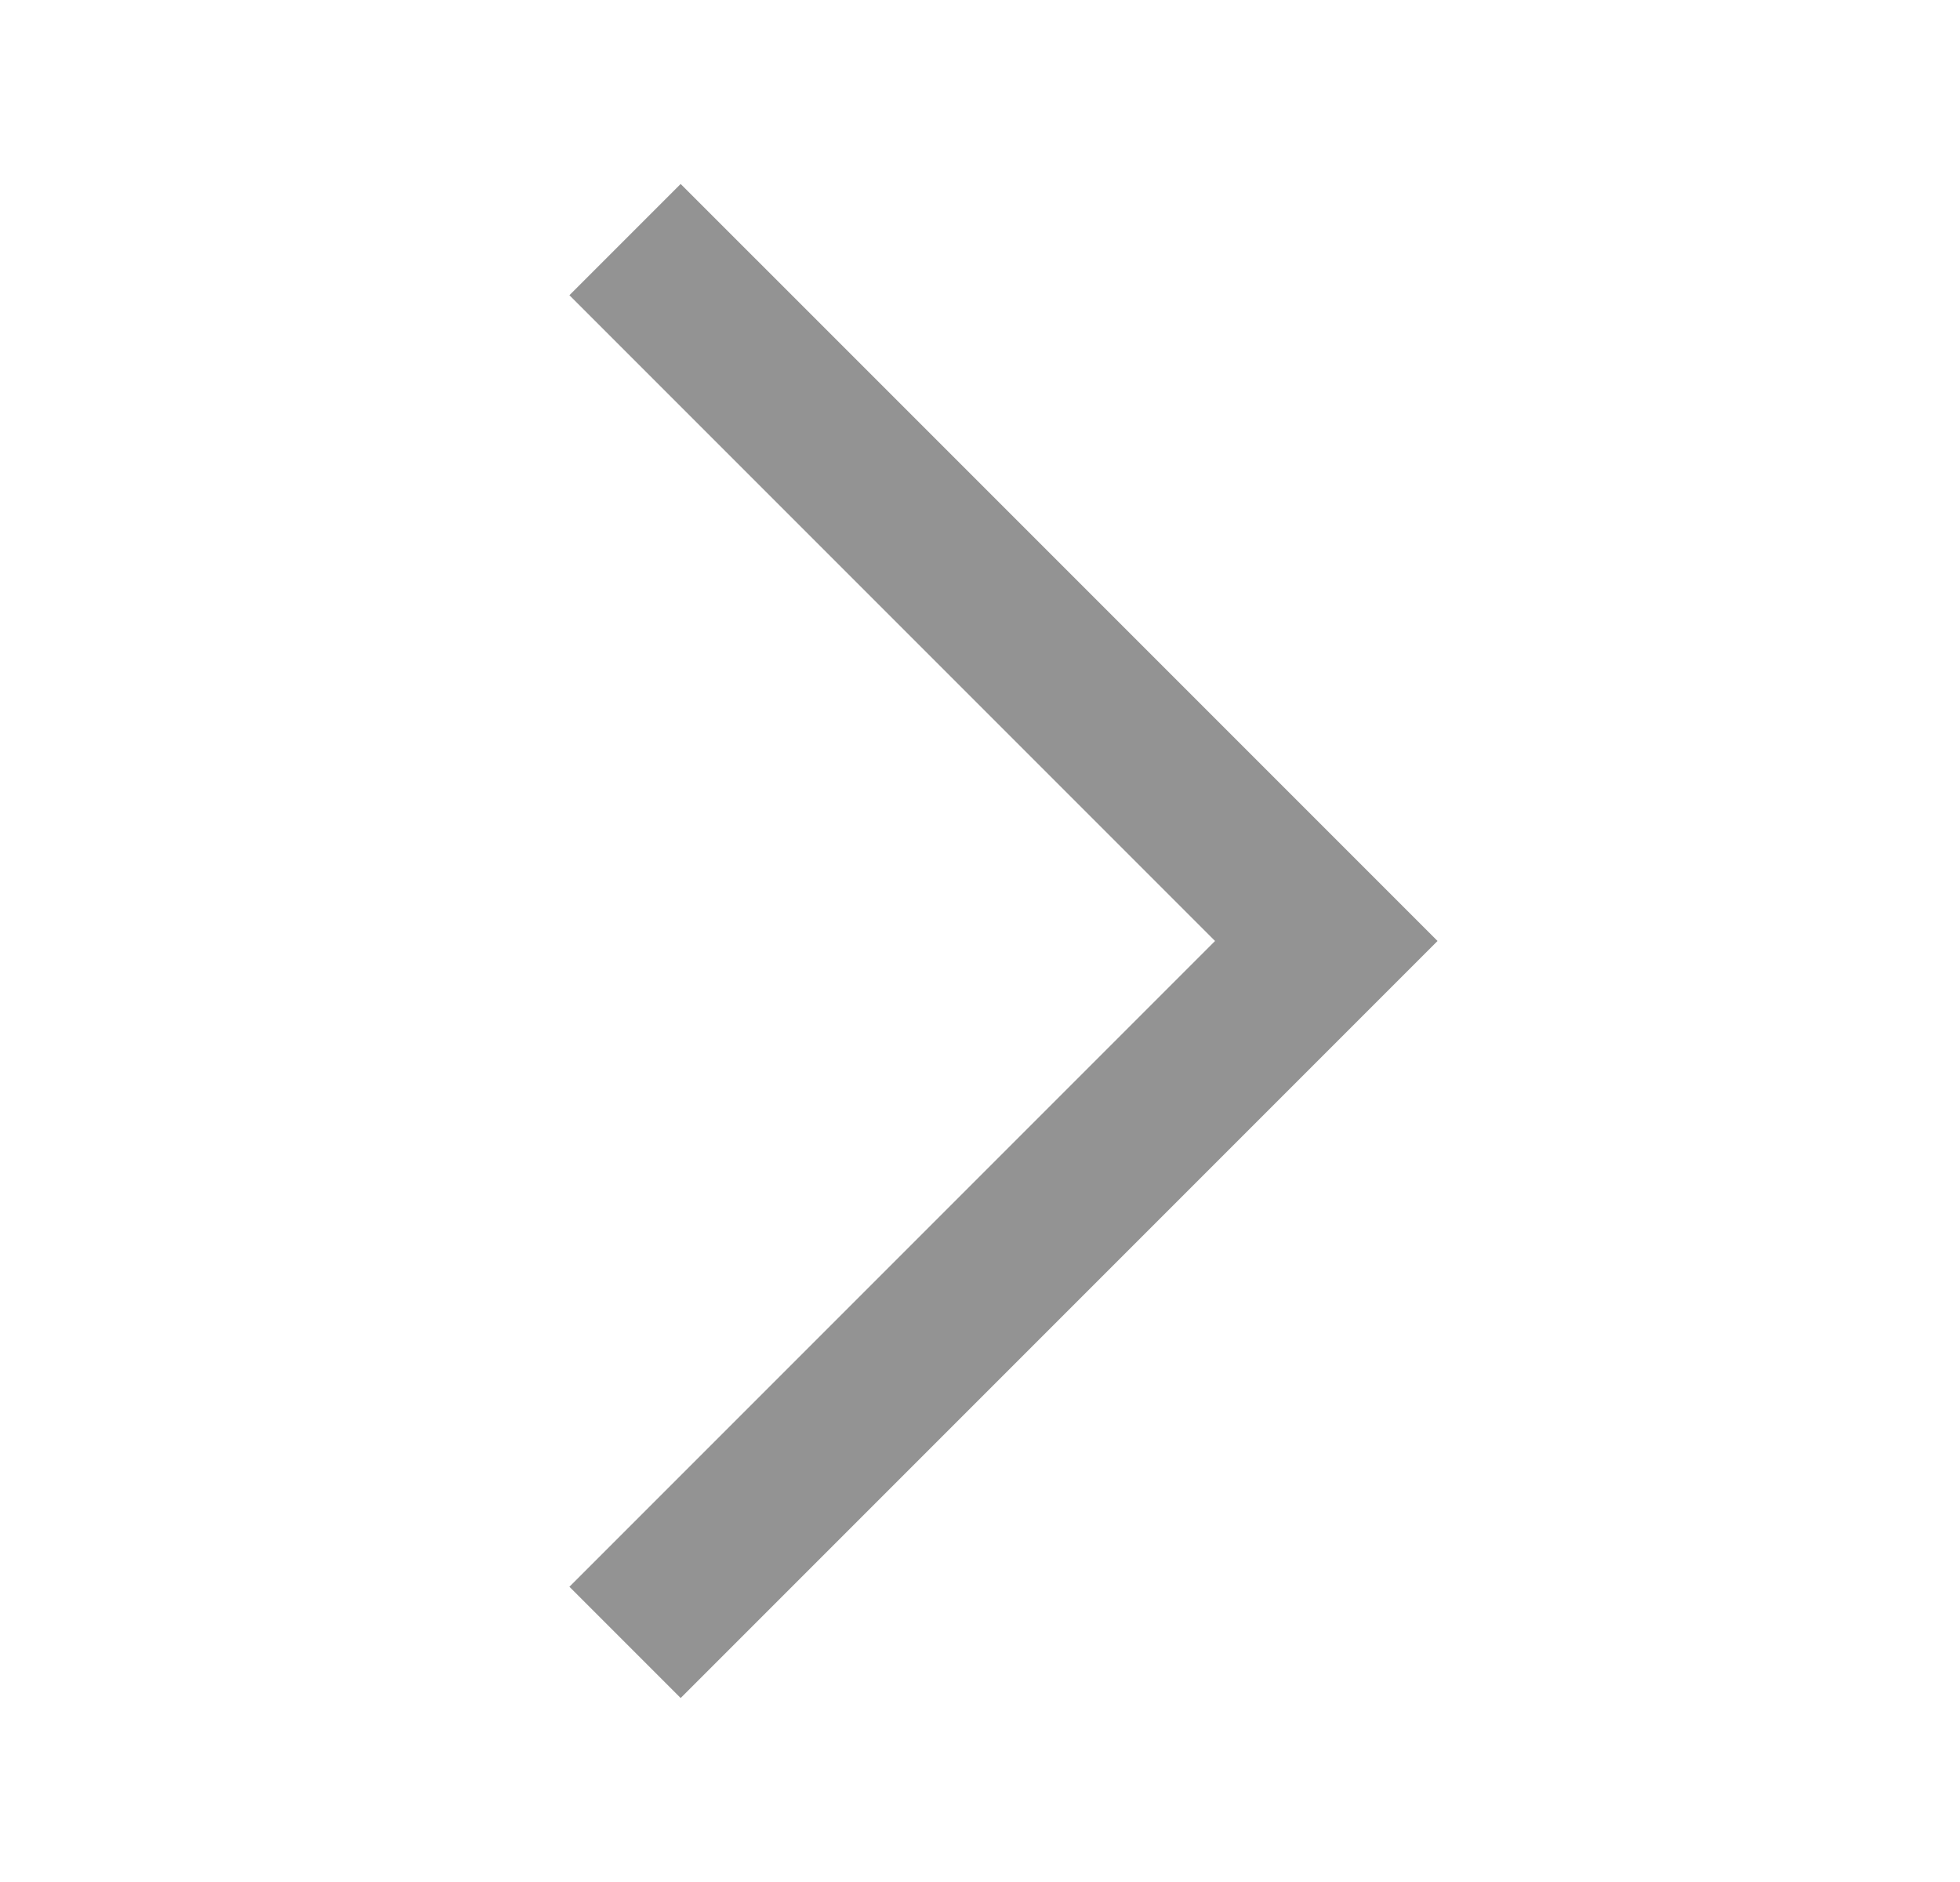
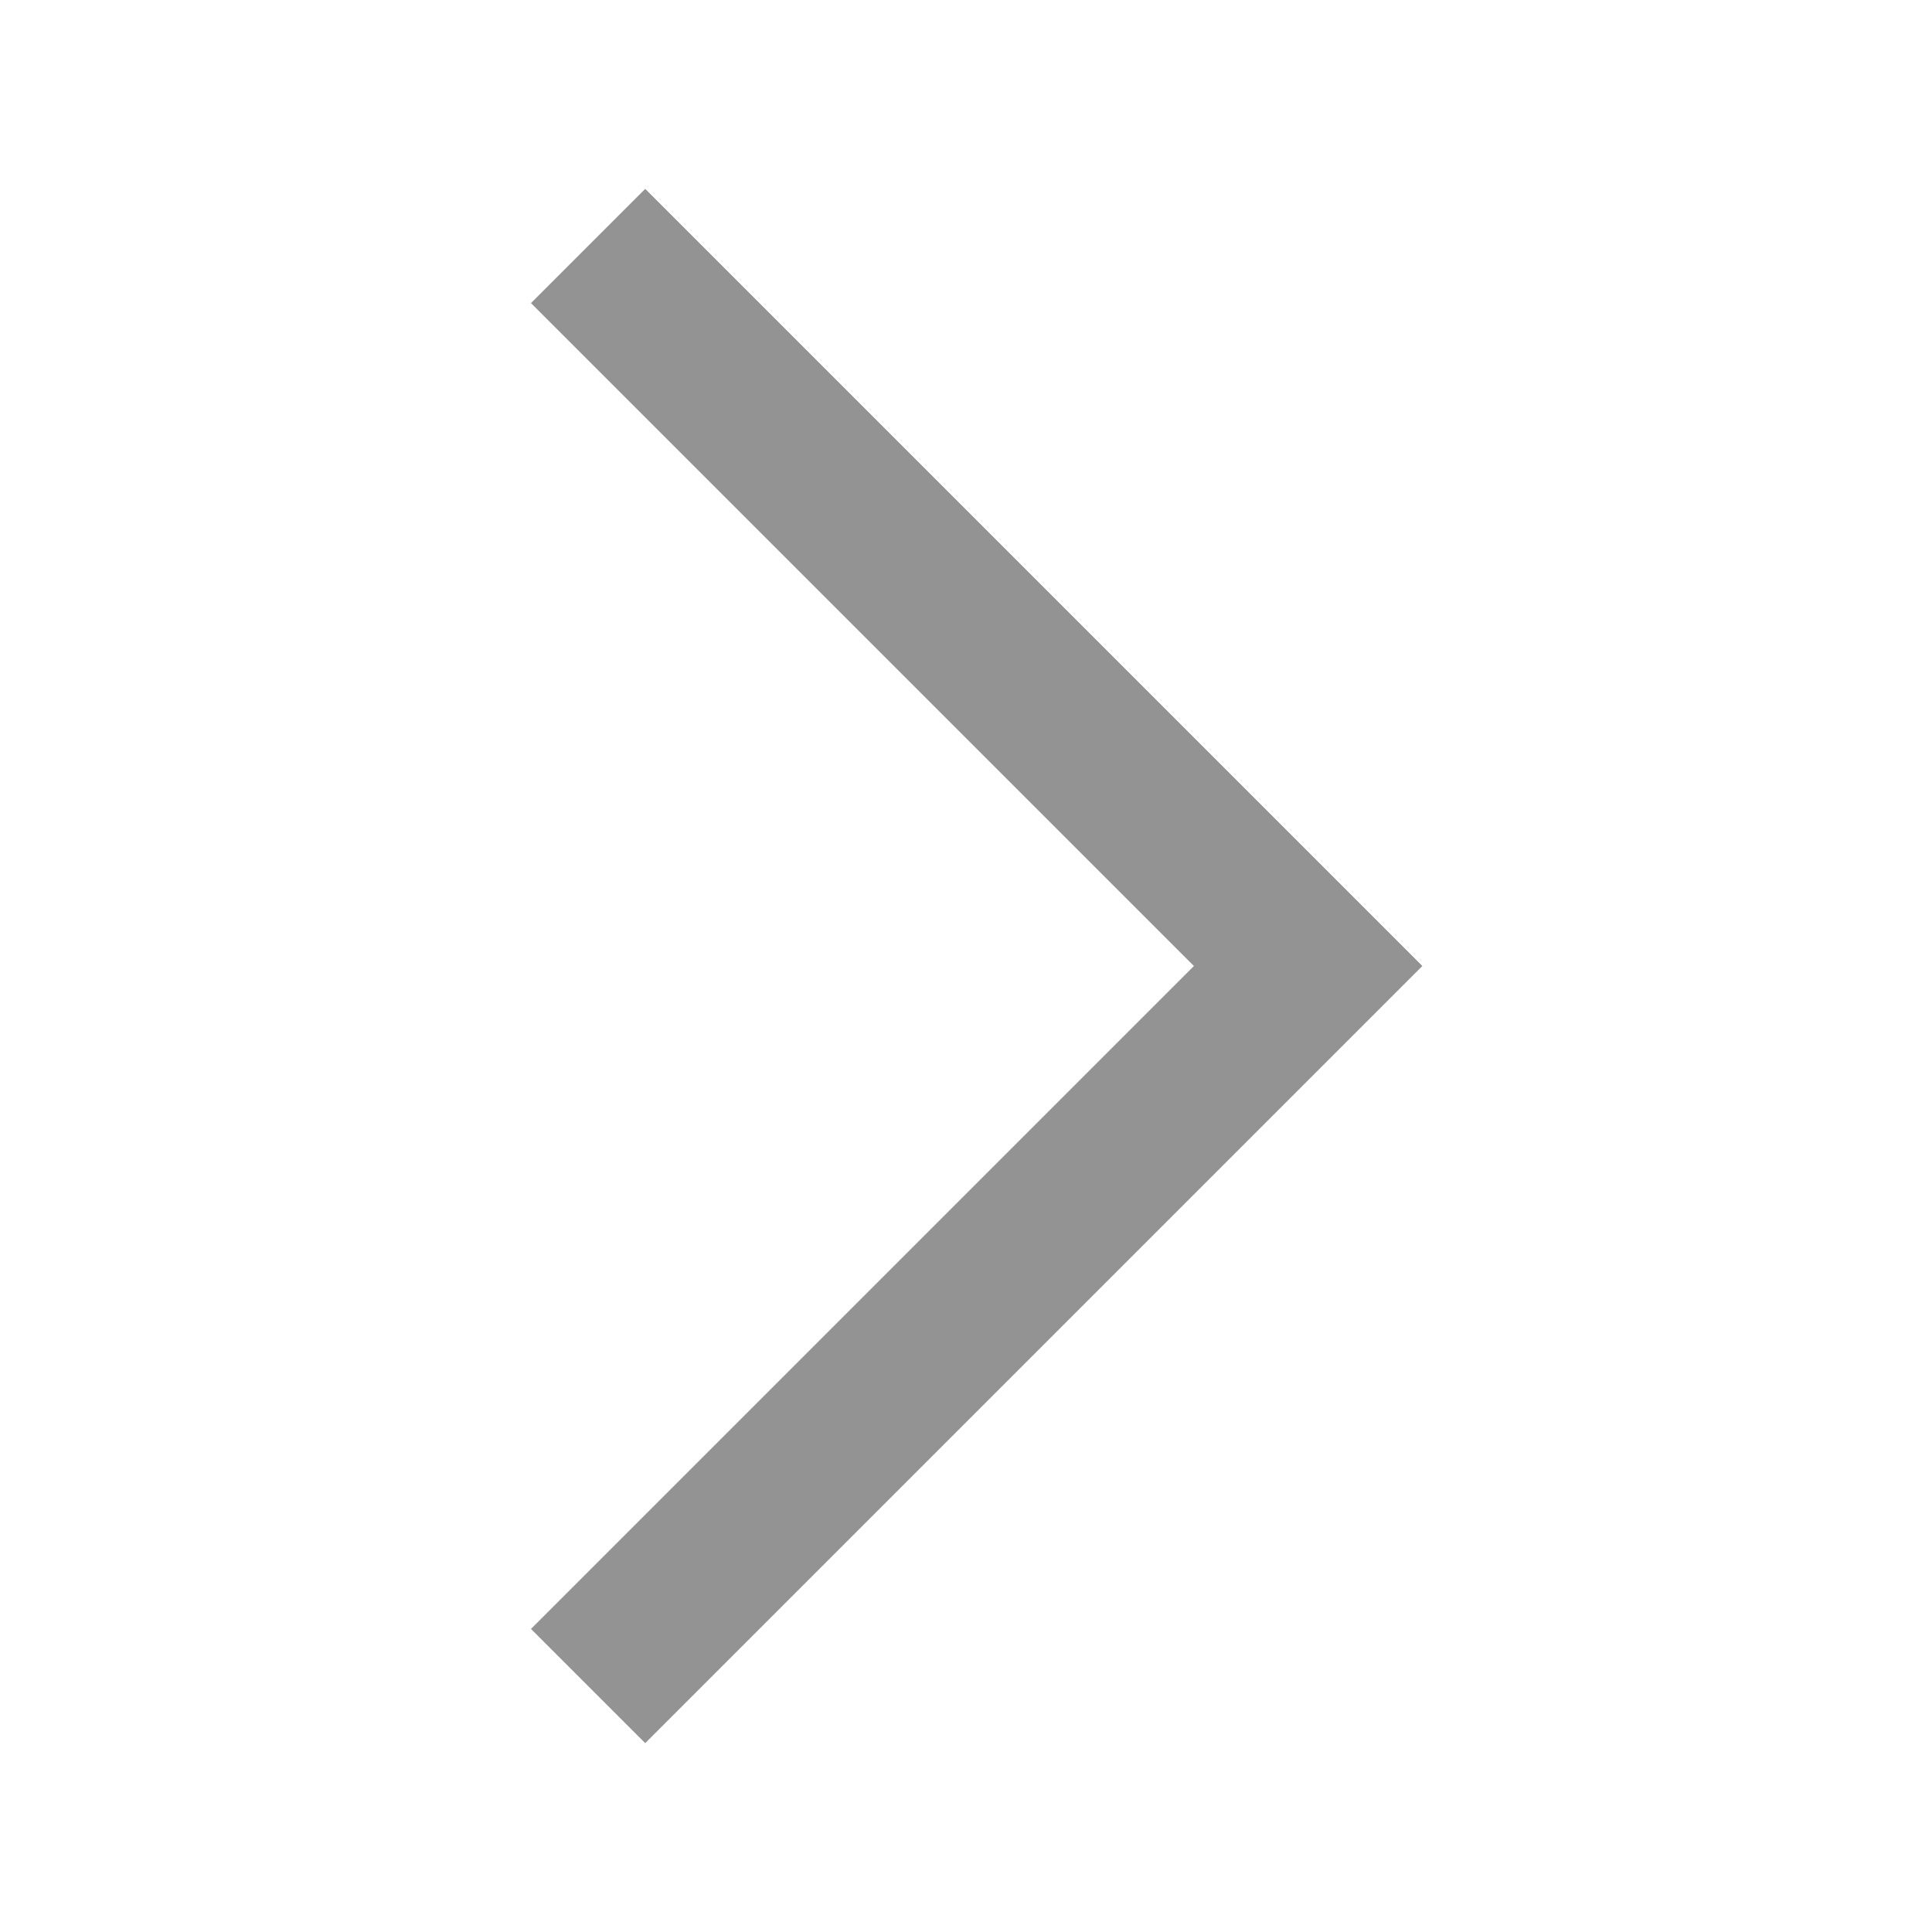
- <svg xmlns="http://www.w3.org/2000/svg" width="25" height="24" viewBox="0 0 25 24" fill="none">
-   <mask id="mask0_1745_26624" style="mask-type:alpha" maskUnits="userSpaceOnUse" x="0" y="0" width="25" height="24">
-     <rect x="0.667" width="24" height="24" fill="#D9D9D9" />
+ <svg xmlns="http://www.w3.org/2000/svg" width="24" height="24" viewBox="0 0 24 24" fill="none">
+   <mask id="mask0_1745_7414" style="mask-type:alpha" maskUnits="userSpaceOnUse" x="0" y="0" width="24" height="24">
+     <rect width="24" height="24" fill="#D9D9D9" />
  </mask>
-   <g mask="url(#mask0_1745_26624)">
-     <path d="M8.682 21.654L7.263 20.235L15.498 12L7.263 3.765L8.682 2.346L18.336 12L8.682 21.654Z" fill="#939393" />
+   <g mask="url(#mask0_1745_7414)">
+     <path d="M8.015 21.654L6.596 20.235L14.831 12L6.596 3.765L8.015 2.346L17.669 12L8.015 21.654Z" fill="#939393" />
  </g>
</svg>
